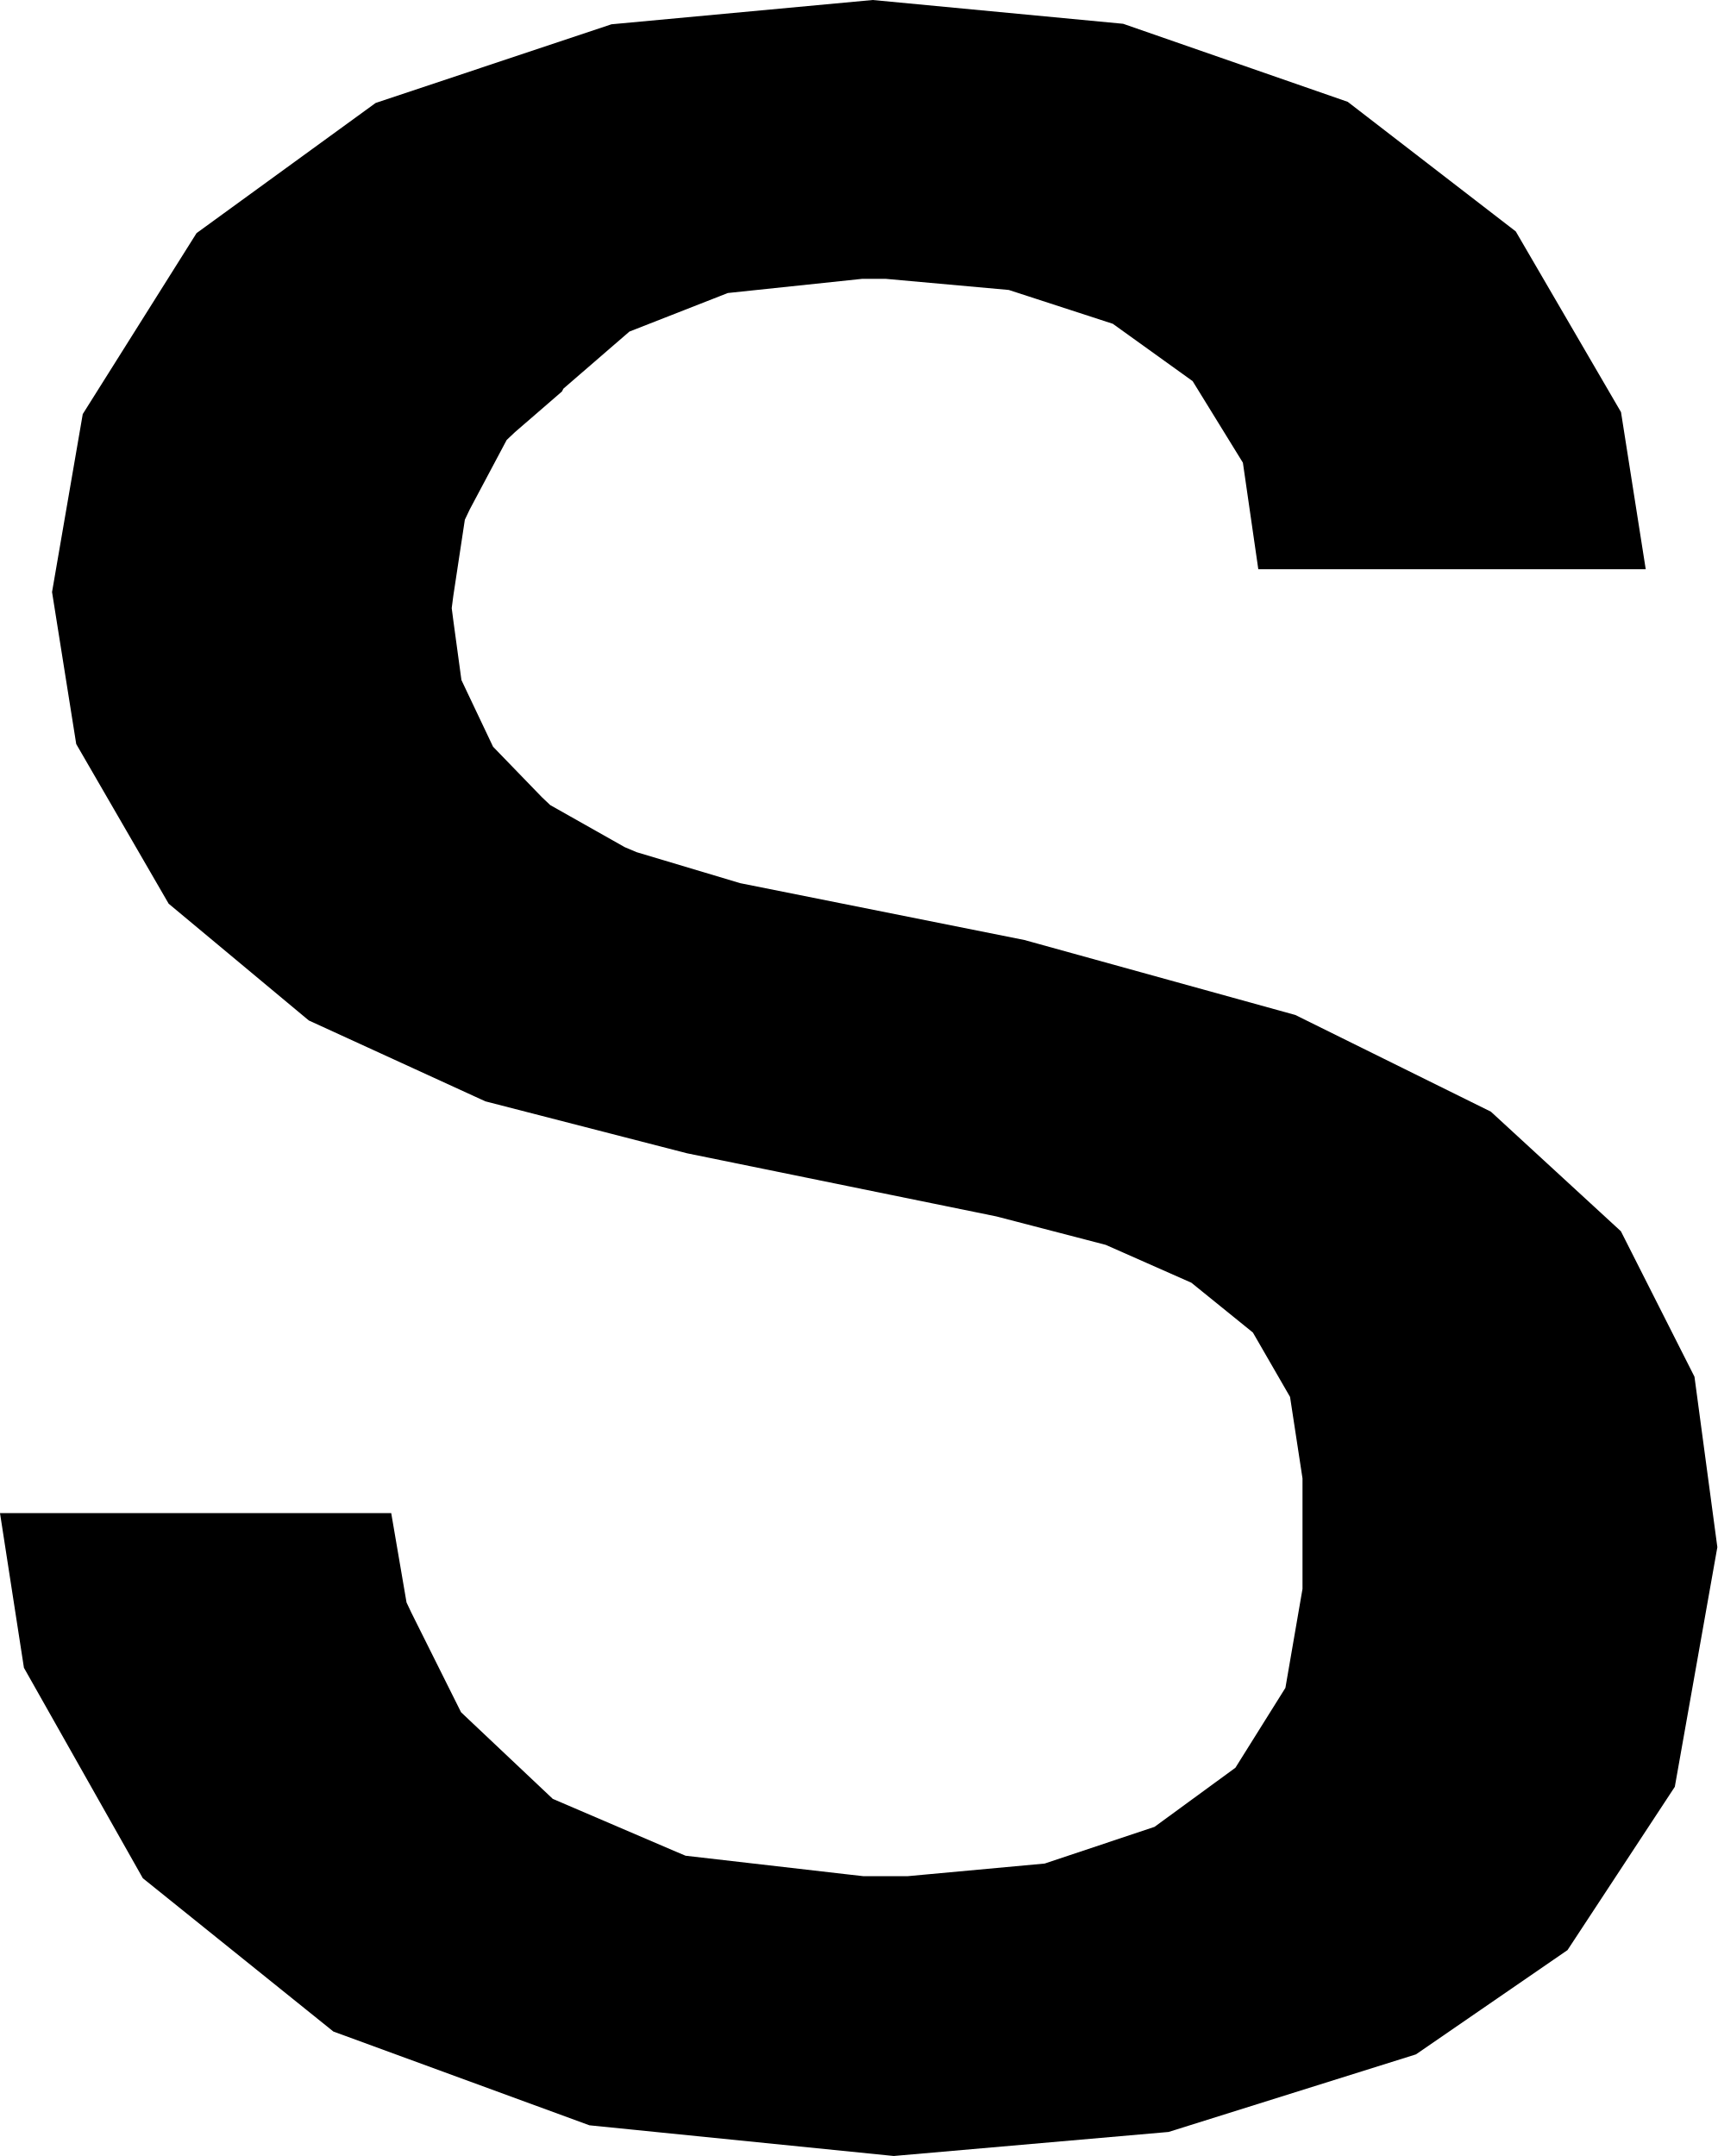
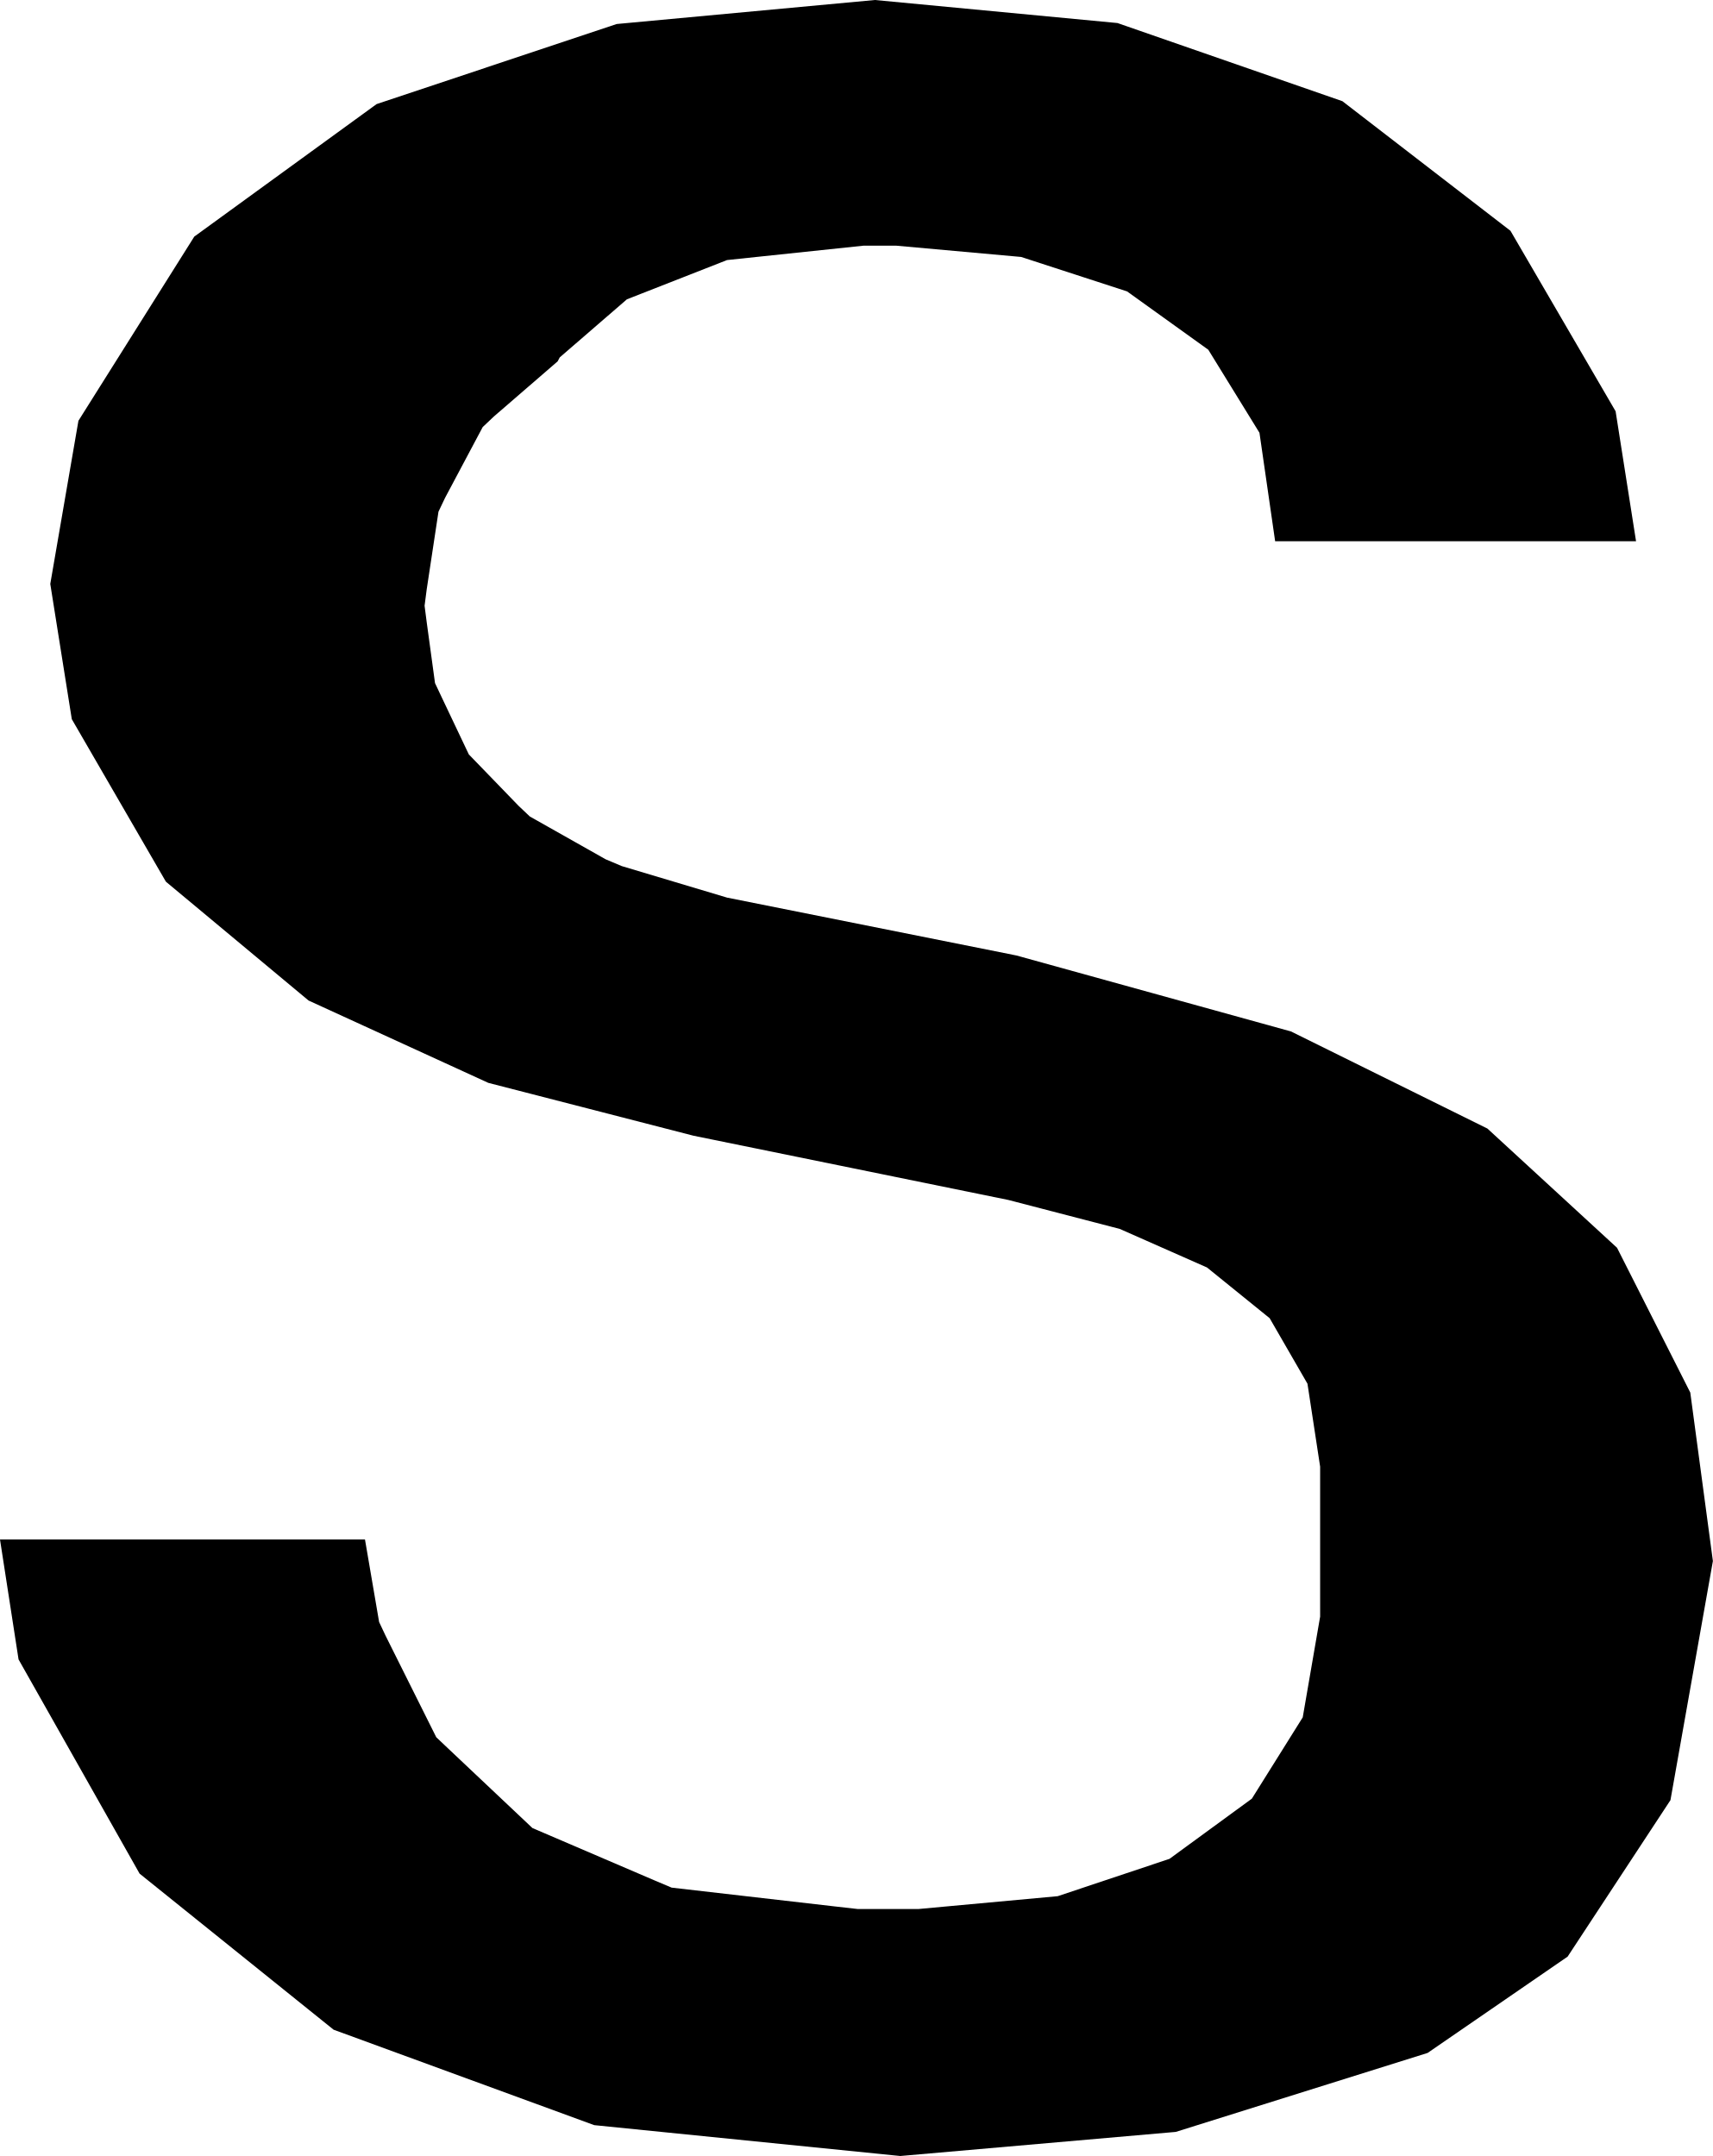
- <svg xmlns="http://www.w3.org/2000/svg" viewBox="2.029 0.303 147.967 185.772">
-   <polygon points="55.857,73.298 49.436,69.673 48.725,68.999 44.51,64.643 42.201,59.777 41.786,58.899 41.084,53.746 40.949,52.7 41.084,51.66 42.08,45.086 42.495,44.211 45.685,38.212 46.396,37.541 50.441,34.042 50.575,33.789 56.259,28.873 64.737,25.551 76.309,24.33 78.349,24.33 88.946,25.287 97.911,28.203 104.787,33.143 109.117,40.171 110.445,49.354 143.826,49.354 141.696,35.815 132.627,20.243 118.151,9.078 98.801,2.353 77.22,0.303 54.711,2.396 34.396,9.174 18.964,20.391 9.159,35.982 6.513,51.315 8.597,64.414 16.561,78.171 28.638,88.233 43.848,95.2 61.213,99.674 87.869,105.114 97.297,107.566 104.676,110.828 109.979,115.121 113.18,120.668 114.253,127.69 114.253,137.21 112.78,145.738 108.473,152.62 101.504,157.714 92.04,160.876 80.253,161.962 76.404,161.962 75.055,161.81 61.098,160.202 60.076,159.77 49.657,155.303 42.464,148.512 41.753,147.838 37.471,139.258 37.056,138.379 35.737,130.682 2.029,130.682 2.029,130.682 4.091,144.008 14.335,162.14 30.755,175.351 52.816,183.43 79.033,186.074 102.715,184.003 124.028,177.318 137.086,168.333 146.331,154.264 149.996,133.614 148.025,118.927 141.685,106.394 130.483,96.09 113.632,87.758 90.287,81.298 65.807,76.402 56.879,73.73" />
+ <svg xmlns="http://www.w3.org/2000/svg" viewBox="2.518 0.353 144.974 182.506">
+   <polygon points="53.781,73.094 47.36,69.469 46.412,68.57 42.198,64.214 39.889,59.348 39.336,58.177 38.633,53.024 38.453,51.629 38.633,50.242 39.629,43.669 40.183,42.503 43.373,36.503 44.32,35.608 49.714,30.943 49.893,30.606 55.577,25.69 64.054,22.367 75.626,21.147 78.346,21.147 88.944,22.104 97.909,25.02 104.785,29.959 109.115,36.988 110.442,46.171 140.988,46.171 139.258,35.169 130.359,19.89 116.135,8.919 97.097,2.303 76.569,0.353 54.709,2.386 34.393,9.164 18.961,20.381 9.156,35.972 6.773,49.783 8.595,61.231 16.559,74.987 28.636,85.049 43.846,92.017 61.21,96.491 87.866,101.931 97.295,104.383 104.674,107.645 109.977,111.938 113.178,117.485 114.25,124.507 114.25,137.2 112.777,145.728 108.471,152.61 101.501,157.704 92.038,160.866 80.25,161.952 75.119,161.952 73.32,161.749 59.363,160.141 58.001,159.566 47.582,155.098 40.388,148.307 39.441,147.409 35.158,138.829 34.605,137.657 33.409,130.672 2.518,130.672 2.518,130.672 4.088,140.824 14.333,158.957 30.753,172.168 52.813,180.247 78.715,182.859 102.032,180.819 123.346,174.135 135.197,165.981 143.9,152.736 147.492,132.496 145.578,118.232 139.379,105.978 128.407,95.885 111.784,87.666 88.552,81.237 64.072,76.341 55.144,73.669" />
</svg>
